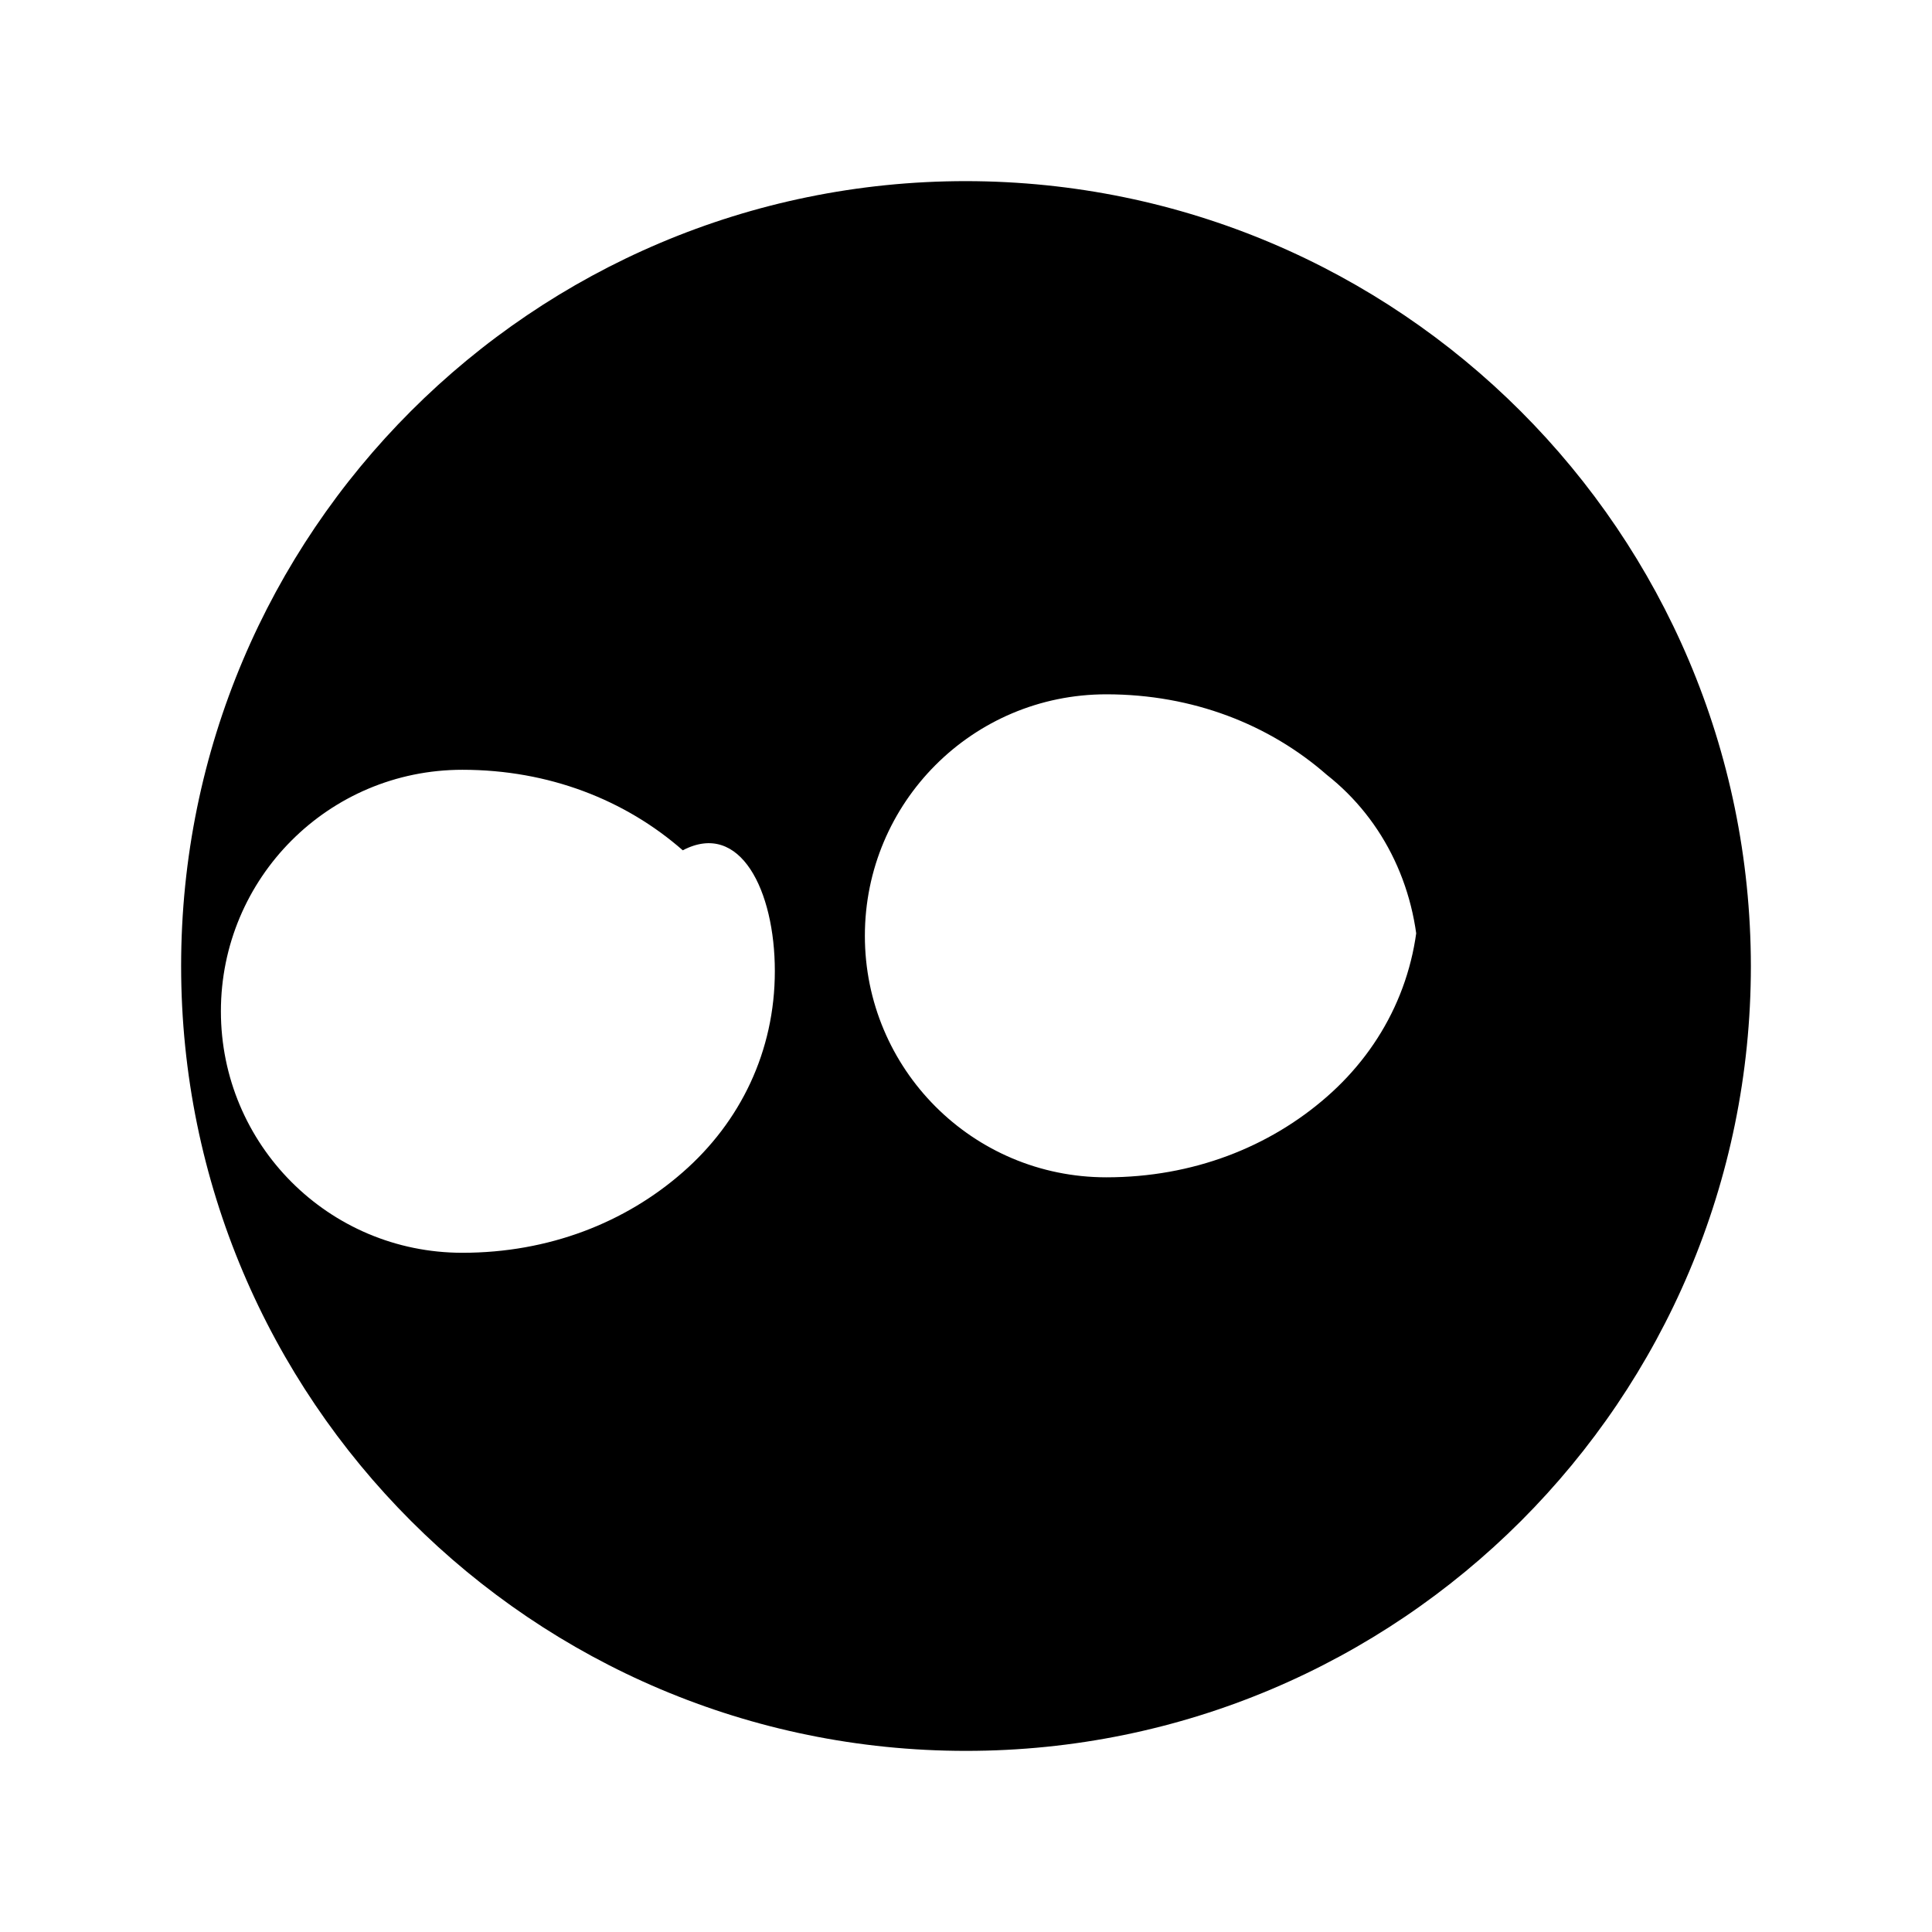
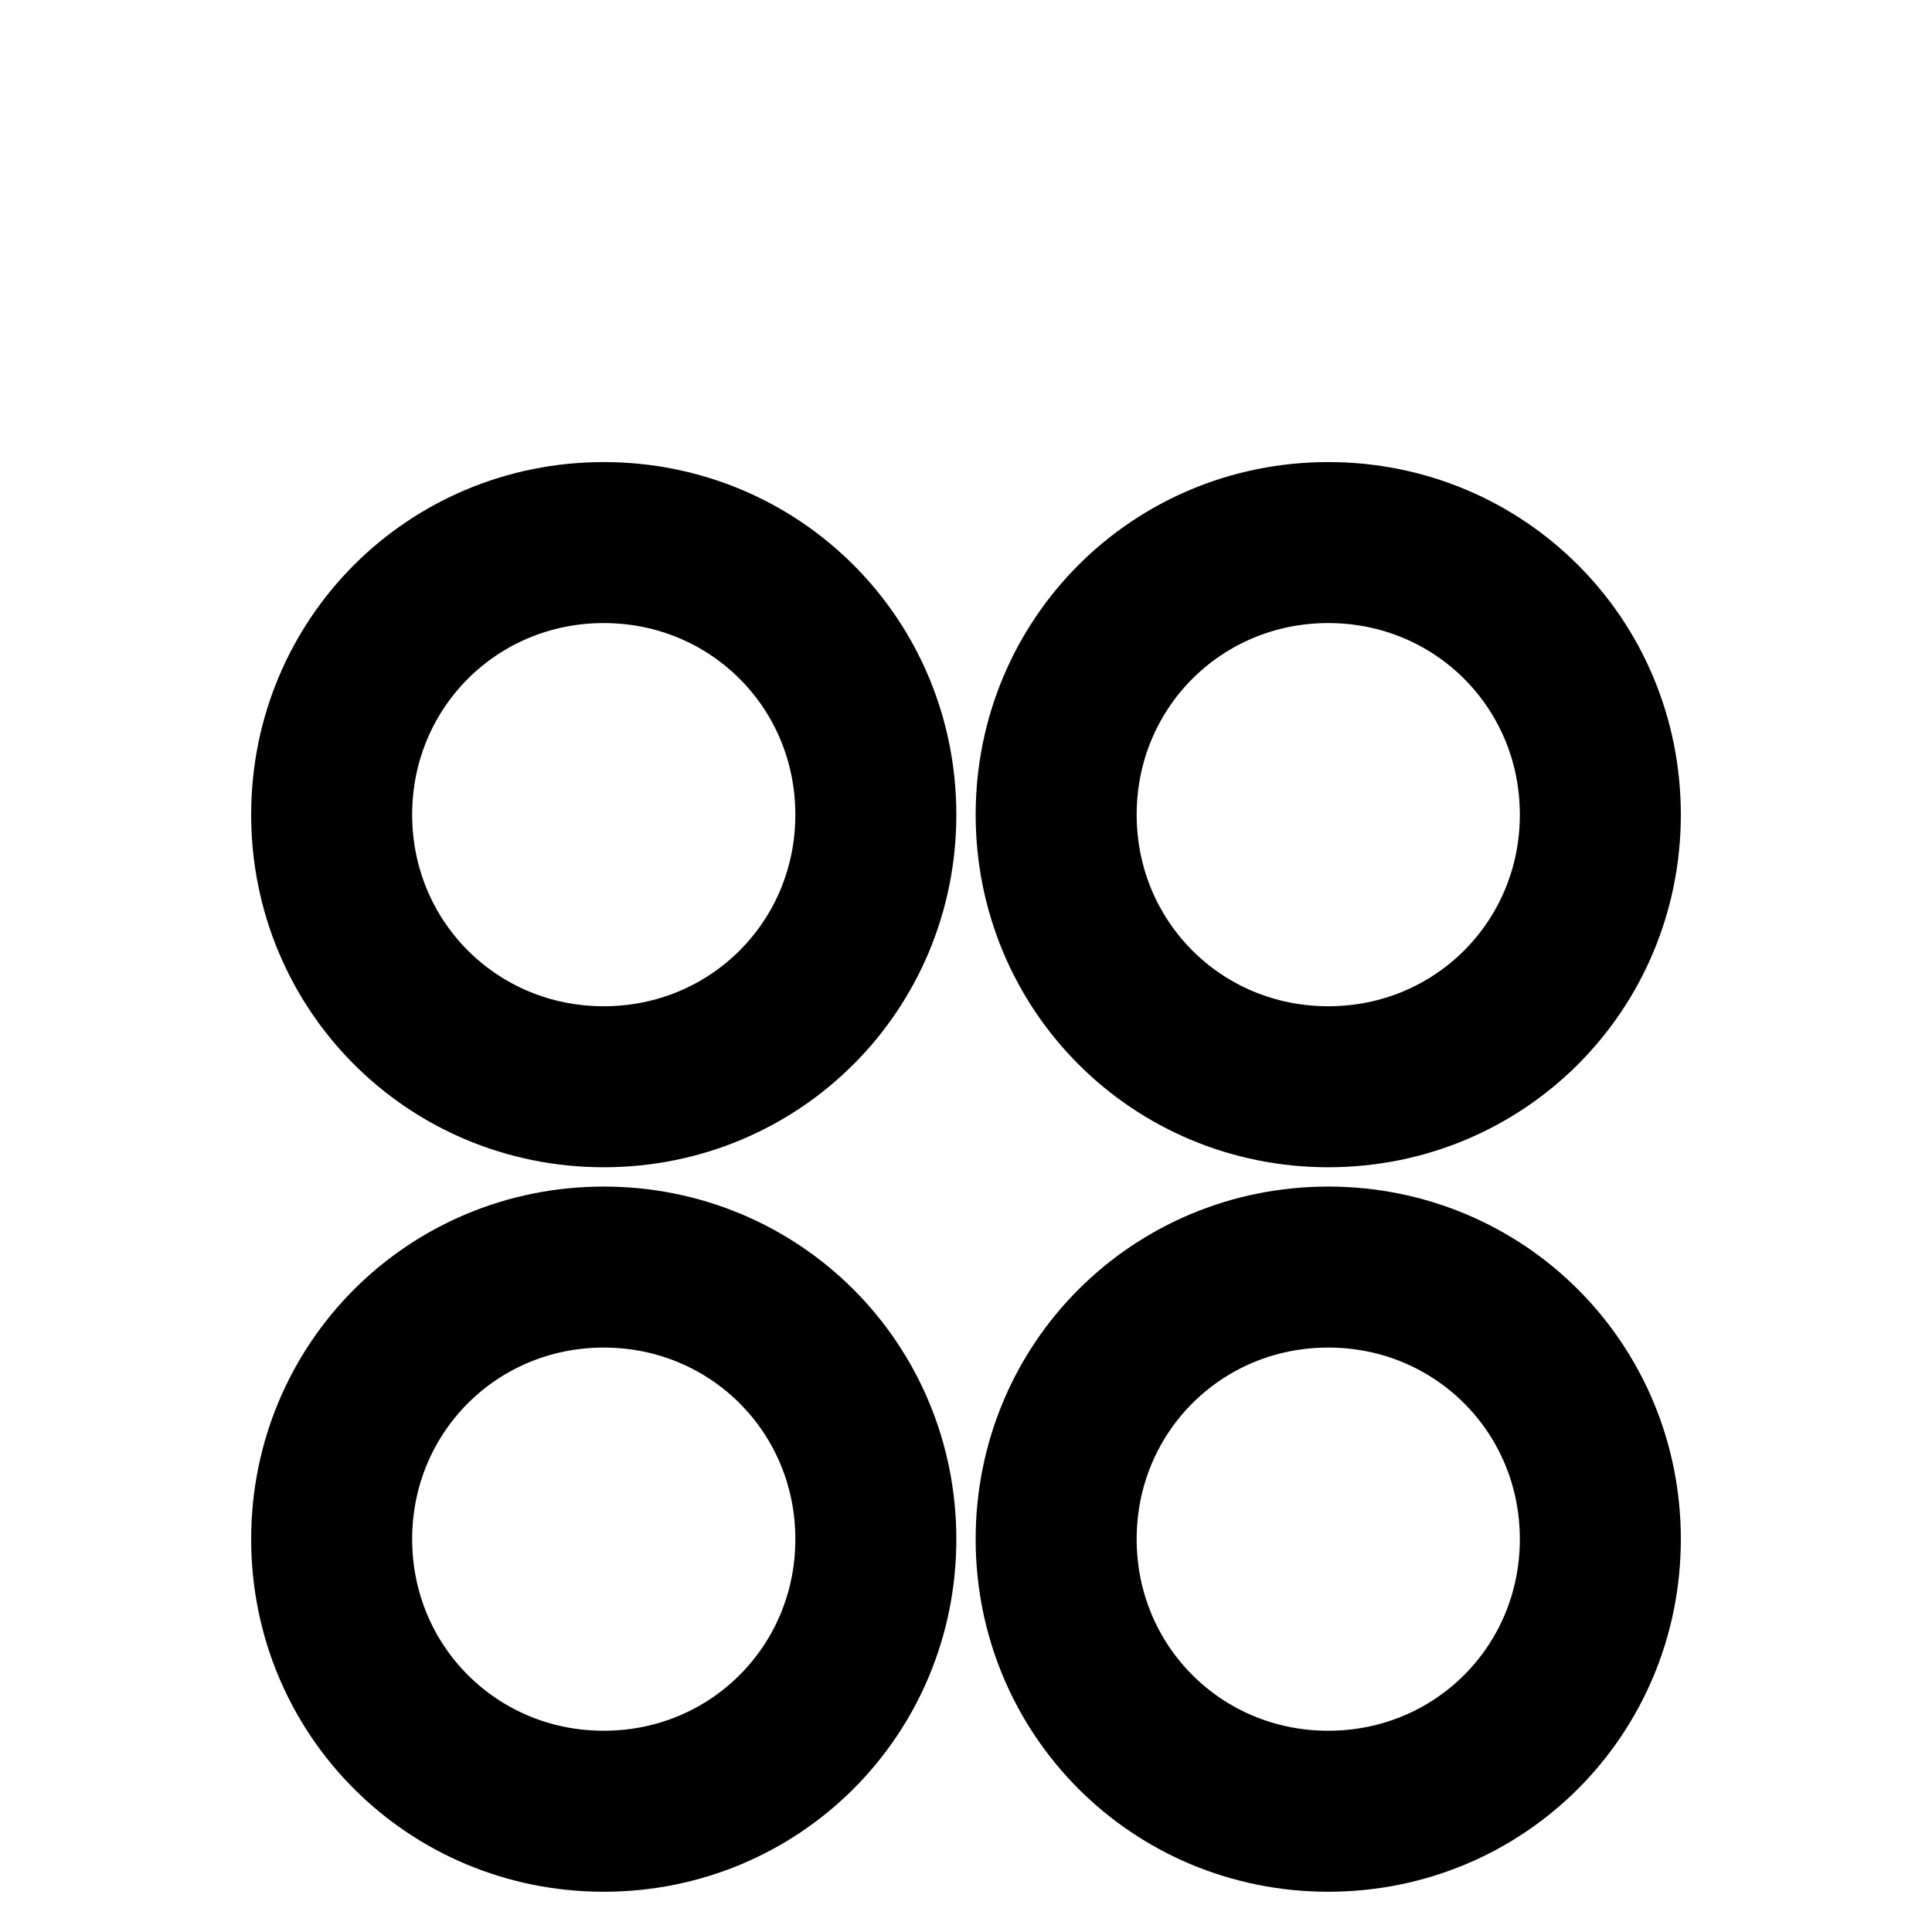
- <svg xmlns="http://www.w3.org/2000/svg" width="256" height="256" viewBox="0 0 256 256">
-   <path fill="currentColor" d="M128 24a104 104 0 1 0 104 104A104.12 104.12 0 0 0 128 24m60 94.67c0 10.63-4.57 20-12.19 26.66c-7.62 6.67-17.75 10.67-29.21 10.67c-17.75 0-32-14.37-32-32s14.25-32 32-32c11.46 0 21.59 4 29.21 10.67C183.43 108.67 188 118.04 188 128.67m-85.33 0c0 10.63-4.57 20-12.2 26.66c-7.61 6.67-17.74 10.67-29.2 10.67c-17.75 0-32-14.37-32-32s14.25-32 32-32c11.46 0 21.59 4 29.2 10.67C98.1 108.67 102.67 118.04 102.67 128.67" />
+ <svg xmlns="http://www.w3.org/2000/svg" viewBox="0 0 24 24" fill="none" stroke="currentColor" stroke-width="2" stroke-linecap="round" stroke-linejoin="round">
+   <path d="M16.5 13.5c-1.88 0-3.38-1.5-3.38-3.38s1.5-3.38 3.38-3.38 3.38 1.5 3.38 3.38-1.5 3.38-3.38 3.38zm-9 0c-1.88 0-3.38-1.5-3.38-3.38s1.5-3.38 3.38-3.38 3.38 1.5 3.38 3.38-1.5 3.38-3.38 3.38zm9 9c-1.88 0-3.38-1.5-3.38-3.38s1.5-3.38 3.38-3.38 3.38 1.5 3.38 3.38-1.5 3.38-3.38 3.38zm-9 0c-1.88 0-3.38-1.5-3.38-3.38s1.5-3.38 3.38-3.38 3.38 1.5 3.38 3.38-1.5 3.38-3.38 3.38z" />
</svg>
